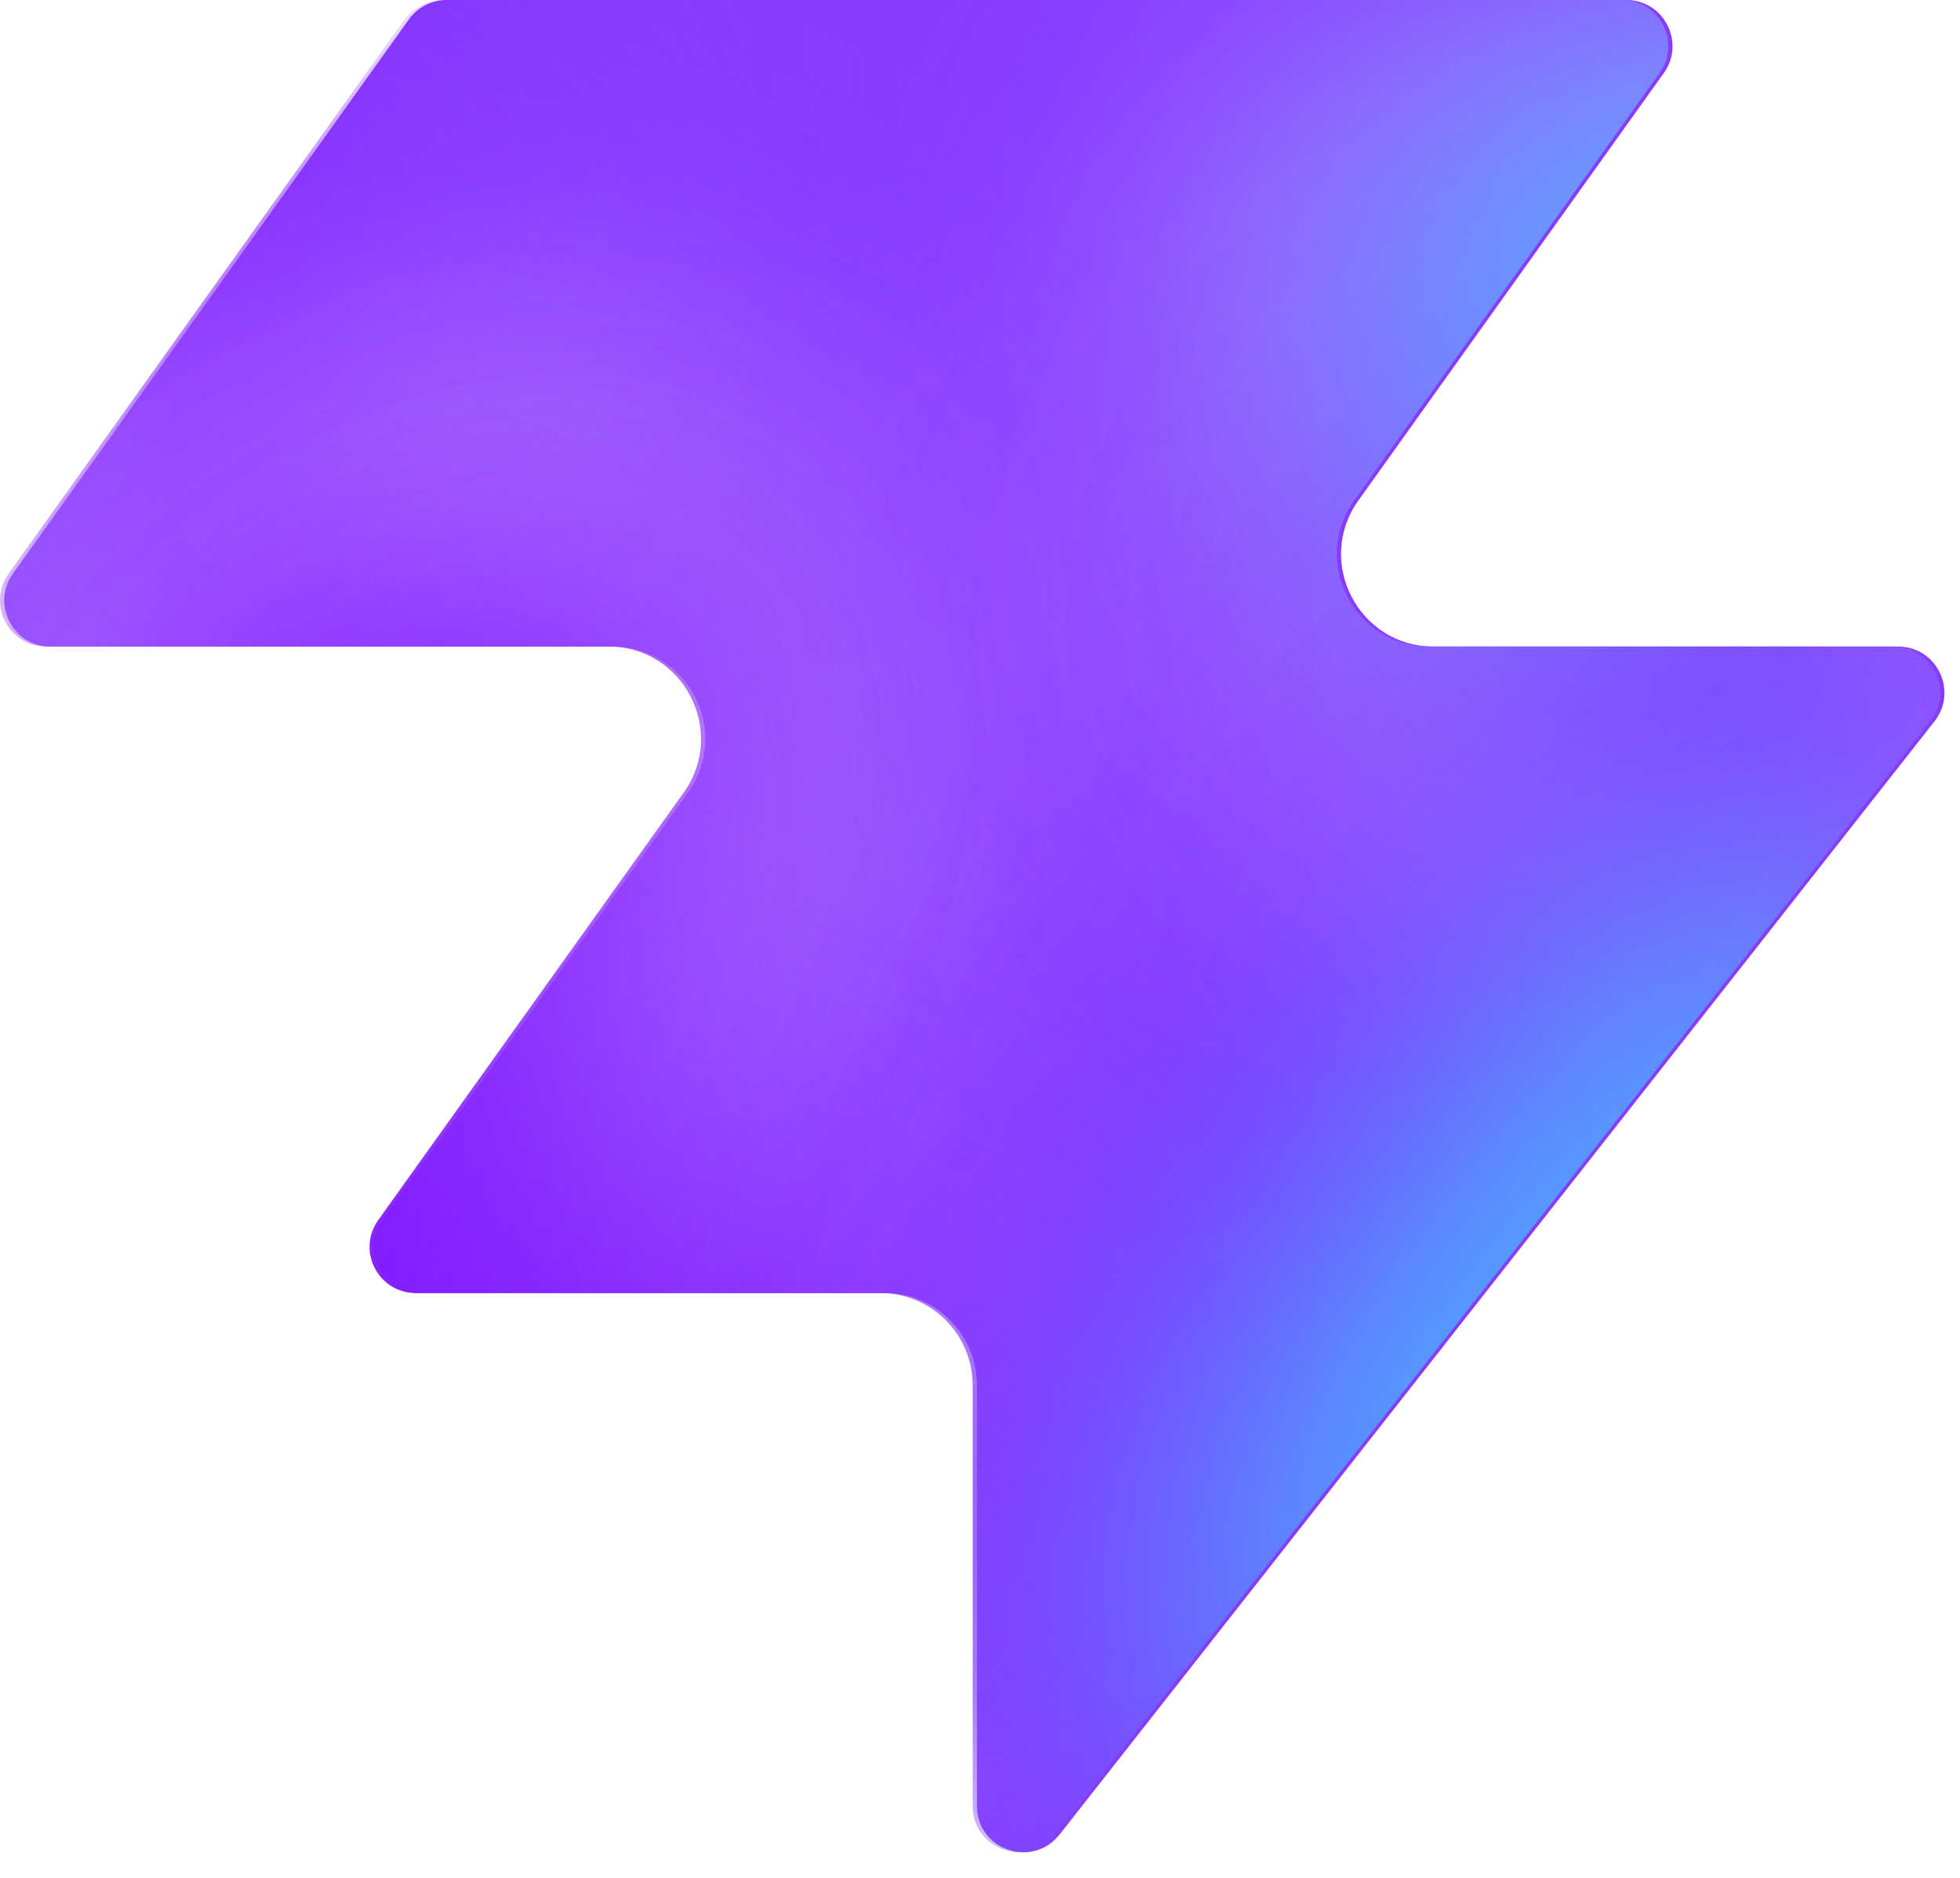
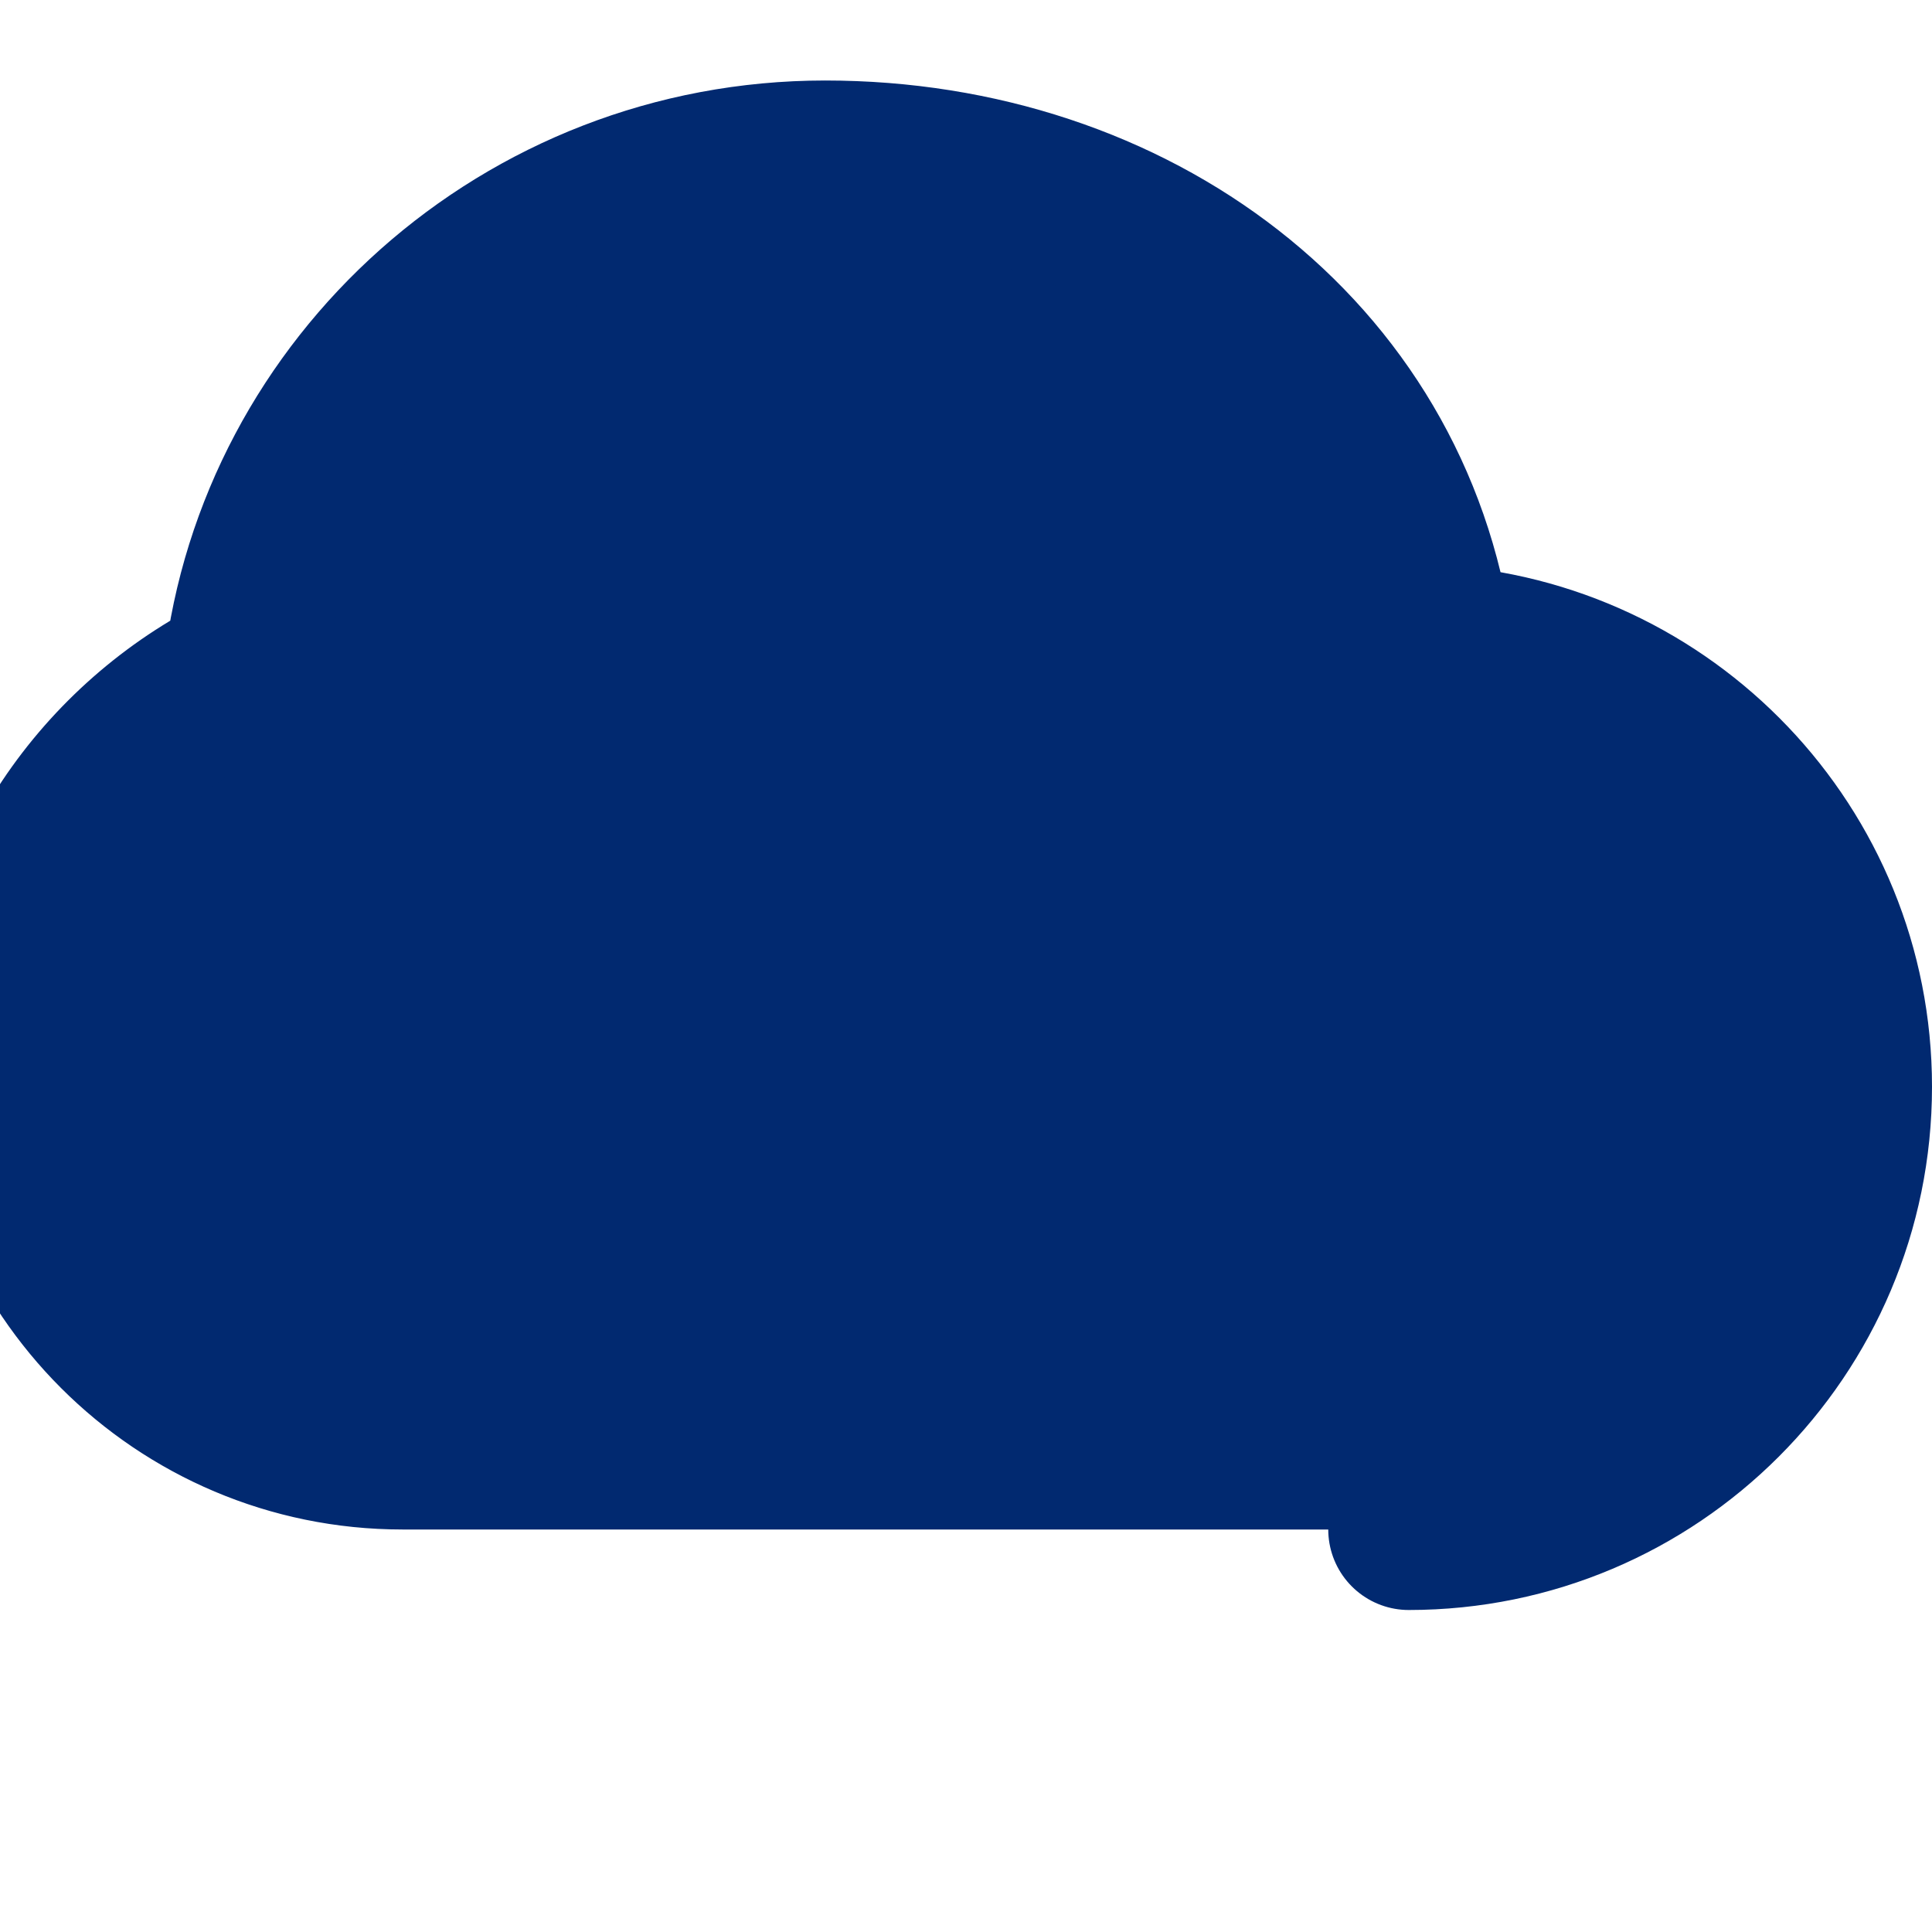
- <svg xmlns="http://www.w3.org/2000/svg" width="48" height="46" fill="none" viewBox="0 0 48 46">
-   <path fill="#863bff" d="M25.946 44.938c-.664.845-2.021.375-2.021-.698V33.937a2.26 2.26 0 0 0-2.262-2.262H10.287c-.92 0-1.456-1.04-.92-1.788l7.48-10.471c1.07-1.497 0-3.578-1.842-3.578H1.237c-.92 0-1.456-1.04-.92-1.788L10.013.474c.214-.297.556-.474.92-.474h28.894c.92 0 1.456 1.04.92 1.788l-7.48 10.471c-1.07 1.498 0 3.579 1.842 3.579h11.377c.943 0 1.473 1.088.89 1.83L25.947 44.94z" style="fill:#863bff;fill:color(display-p3 .525 .23 1);fill-opacity:1" />
-   <mask id="a" width="48" height="46" x="0" y="0" maskUnits="userSpaceOnUse" style="mask-type:alpha">
-     <path fill="#000" d="M25.842 44.938c-.664.844-2.021.375-2.021-.698V33.937a2.26 2.26 0 0 0-2.262-2.262H10.183c-.92 0-1.456-1.04-.92-1.788l7.48-10.471c1.07-1.498 0-3.579-1.842-3.579H1.133c-.92 0-1.456-1.04-.92-1.787L9.91.473c.214-.297.556-.474.92-.474h28.894c.92 0 1.456 1.04.92 1.788l-7.48 10.471c-1.07 1.498 0 3.578 1.842 3.578h11.377c.943 0 1.473 1.088.89 1.832L25.843 44.94z" style="fill:#000;fill-opacity:1" />
-   </mask>
-   <g mask="url(#a)">
-     <g filter="url(#b)">
-       <ellipse cx="5.508" cy="14.704" fill="#ede6ff" rx="5.508" ry="14.704" style="fill:#ede6ff;fill:color(display-p3 .927 .903 1);fill-opacity:1" transform="matrix(.00324 1 1 -.00324 -4.47 31.516)" />
-     </g>
-     <g filter="url(#c)">
-       <ellipse cx="10.399" cy="29.851" fill="#ede6ff" rx="10.399" ry="29.851" style="fill:#ede6ff;fill:color(display-p3 .927 .903 1);fill-opacity:1" transform="matrix(.00324 1 1 -.00324 -39.328 7.883)" />
-     </g>
-     <g filter="url(#d)">
-       <ellipse cx="5.508" cy="30.487" fill="#7e14ff" rx="5.508" ry="30.487" style="fill:#7e14ff;fill:color(display-p3 .492 .077 1);fill-opacity:1" transform="rotate(89.814 -25.913 -14.639)scale(1 -1)" />
-     </g>
-     <g filter="url(#e)">
-       <ellipse cx="5.508" cy="30.599" fill="#7e14ff" rx="5.508" ry="30.599" style="fill:#7e14ff;fill:color(display-p3 .492 .077 1);fill-opacity:1" transform="rotate(89.814 -32.644 -3.334)scale(1 -1)" />
-     </g>
-     <g filter="url(#f)">
-       <ellipse cx="5.508" cy="30.599" fill="#7e14ff" rx="5.508" ry="30.599" style="fill:#7e14ff;fill:color(display-p3 .492 .077 1);fill-opacity:1" transform="matrix(.00324 1 1 -.00324 -34.34 30.47)" />
-     </g>
-     <g filter="url(#g)">
-       <ellipse cx="14.072" cy="22.078" fill="#ede6ff" rx="14.072" ry="22.078" style="fill:#ede6ff;fill:color(display-p3 .927 .903 1);fill-opacity:1" transform="rotate(93.35 24.506 48.493)scale(-1 1)" />
-     </g>
-     <g filter="url(#h)">
-       <ellipse cx="3.47" cy="21.501" fill="#7e14ff" rx="3.47" ry="21.501" style="fill:#7e14ff;fill:color(display-p3 .492 .077 1);fill-opacity:1" transform="rotate(89.009 28.708 47.59)scale(-1 1)" />
-     </g>
-     <g filter="url(#i)">
-       <ellipse cx="3.47" cy="21.501" fill="#7e14ff" rx="3.47" ry="21.501" style="fill:#7e14ff;fill:color(display-p3 .492 .077 1);fill-opacity:1" transform="rotate(89.009 28.708 47.59)scale(-1 1)" />
-     </g>
-     <g filter="url(#j)">
-       <ellipse cx=".387" cy="8.972" fill="#7e14ff" rx="4.407" ry="29.108" style="fill:#7e14ff;fill:color(display-p3 .492 .077 1);fill-opacity:1" transform="rotate(39.51 .387 8.972)" />
-     </g>
-     <g filter="url(#k)">
-       <ellipse cx="47.523" cy="-6.092" fill="#7e14ff" rx="4.407" ry="29.108" style="fill:#7e14ff;fill:color(display-p3 .492 .077 1);fill-opacity:1" transform="rotate(37.892 47.523 -6.092)" />
-     </g>
-     <g filter="url(#l)">
-       <ellipse cx="41.412" cy="6.333" fill="#47bfff" rx="5.971" ry="9.665" style="fill:#47bfff;fill:color(display-p3 .28 .748 1);fill-opacity:1" transform="rotate(37.892 41.412 6.333)" />
-     </g>
-     <g filter="url(#m)">
-       <ellipse cx="-1.879" cy="38.332" fill="#7e14ff" rx="4.407" ry="29.108" style="fill:#7e14ff;fill:color(display-p3 .492 .077 1);fill-opacity:1" transform="rotate(37.892 -1.88 38.332)" />
-     </g>
-     <g filter="url(#n)">
-       <ellipse cx="-1.879" cy="38.332" fill="#7e14ff" rx="4.407" ry="29.108" style="fill:#7e14ff;fill:color(display-p3 .492 .077 1);fill-opacity:1" transform="rotate(37.892 -1.88 38.332)" />
-     </g>
-     <g filter="url(#o)">
-       <ellipse cx="35.651" cy="29.907" fill="#7e14ff" rx="4.407" ry="29.108" style="fill:#7e14ff;fill:color(display-p3 .492 .077 1);fill-opacity:1" transform="rotate(37.892 35.651 29.907)" />
-     </g>
-     <g filter="url(#p)">
-       <ellipse cx="38.418" cy="32.4" fill="#47bfff" rx="5.971" ry="15.297" style="fill:#47bfff;fill:color(display-p3 .28 .748 1);fill-opacity:1" transform="rotate(37.892 38.418 32.4)" />
-     </g>
-   </g>
-   <defs>
-     <filter id="b" width="60.045" height="41.654" x="-19.77" y="16.149" color-interpolation-filters="sRGB" filterUnits="userSpaceOnUse">
-       <feFlood flood-opacity="0" result="BackgroundImageFix" />
-       <feBlend in="SourceGraphic" in2="BackgroundImageFix" result="shape" />
-       <feGaussianBlur result="effect1_foregroundBlur_2002_17158" stdDeviation="7.659" />
-     </filter>
-     <filter id="c" width="90.34" height="51.437" x="-54.613" y="-7.533" color-interpolation-filters="sRGB" filterUnits="userSpaceOnUse">
-       <feFlood flood-opacity="0" result="BackgroundImageFix" />
-       <feBlend in="SourceGraphic" in2="BackgroundImageFix" result="shape" />
-       <feGaussianBlur result="effect1_foregroundBlur_2002_17158" stdDeviation="7.659" />
-     </filter>
-     <filter id="d" width="79.355" height="29.4" x="-49.64" y="2.03" color-interpolation-filters="sRGB" filterUnits="userSpaceOnUse">
-       <feFlood flood-opacity="0" result="BackgroundImageFix" />
-       <feBlend in="SourceGraphic" in2="BackgroundImageFix" result="shape" />
-       <feGaussianBlur result="effect1_foregroundBlur_2002_17158" stdDeviation="4.596" />
-     </filter>
-     <filter id="e" width="79.579" height="29.4" x="-45.045" y="20.029" color-interpolation-filters="sRGB" filterUnits="userSpaceOnUse">
-       <feFlood flood-opacity="0" result="BackgroundImageFix" />
-       <feBlend in="SourceGraphic" in2="BackgroundImageFix" result="shape" />
-       <feGaussianBlur result="effect1_foregroundBlur_2002_17158" stdDeviation="4.596" />
-     </filter>
-     <filter id="f" width="79.579" height="29.4" x="-43.513" y="21.178" color-interpolation-filters="sRGB" filterUnits="userSpaceOnUse">
-       <feFlood flood-opacity="0" result="BackgroundImageFix" />
-       <feBlend in="SourceGraphic" in2="BackgroundImageFix" result="shape" />
-       <feGaussianBlur result="effect1_foregroundBlur_2002_17158" stdDeviation="4.596" />
-     </filter>
-     <filter id="g" width="74.749" height="58.852" x="15.756" y="-17.901" color-interpolation-filters="sRGB" filterUnits="userSpaceOnUse">
-       <feFlood flood-opacity="0" result="BackgroundImageFix" />
-       <feBlend in="SourceGraphic" in2="BackgroundImageFix" result="shape" />
-       <feGaussianBlur result="effect1_foregroundBlur_2002_17158" stdDeviation="7.659" />
-     </filter>
-     <filter id="h" width="61.377" height="25.362" x="23.548" y="2.284" color-interpolation-filters="sRGB" filterUnits="userSpaceOnUse">
-       <feFlood flood-opacity="0" result="BackgroundImageFix" />
-       <feBlend in="SourceGraphic" in2="BackgroundImageFix" result="shape" />
-       <feGaussianBlur result="effect1_foregroundBlur_2002_17158" stdDeviation="4.596" />
-     </filter>
-     <filter id="i" width="61.377" height="25.362" x="23.548" y="2.284" color-interpolation-filters="sRGB" filterUnits="userSpaceOnUse">
-       <feFlood flood-opacity="0" result="BackgroundImageFix" />
-       <feBlend in="SourceGraphic" in2="BackgroundImageFix" result="shape" />
-       <feGaussianBlur result="effect1_foregroundBlur_2002_17158" stdDeviation="4.596" />
-     </filter>
-     <filter id="j" width="56.045" height="63.649" x="-27.636" y="-22.853" color-interpolation-filters="sRGB" filterUnits="userSpaceOnUse">
-       <feFlood flood-opacity="0" result="BackgroundImageFix" />
-       <feBlend in="SourceGraphic" in2="BackgroundImageFix" result="shape" />
-       <feGaussianBlur result="effect1_foregroundBlur_2002_17158" stdDeviation="4.596" />
-     </filter>
-     <filter id="k" width="54.814" height="64.646" x="20.116" y="-38.415" color-interpolation-filters="sRGB" filterUnits="userSpaceOnUse">
-       <feFlood flood-opacity="0" result="BackgroundImageFix" />
-       <feBlend in="SourceGraphic" in2="BackgroundImageFix" result="shape" />
-       <feGaussianBlur result="effect1_foregroundBlur_2002_17158" stdDeviation="4.596" />
-     </filter>
-     <filter id="l" width="33.541" height="35.313" x="24.641" y="-11.323" color-interpolation-filters="sRGB" filterUnits="userSpaceOnUse">
-       <feFlood flood-opacity="0" result="BackgroundImageFix" />
-       <feBlend in="SourceGraphic" in2="BackgroundImageFix" result="shape" />
-       <feGaussianBlur result="effect1_foregroundBlur_2002_17158" stdDeviation="4.596" />
-     </filter>
-     <filter id="m" width="54.814" height="64.646" x="-29.286" y="6.009" color-interpolation-filters="sRGB" filterUnits="userSpaceOnUse">
-       <feFlood flood-opacity="0" result="BackgroundImageFix" />
-       <feBlend in="SourceGraphic" in2="BackgroundImageFix" result="shape" />
-       <feGaussianBlur result="effect1_foregroundBlur_2002_17158" stdDeviation="4.596" />
-     </filter>
-     <filter id="n" width="54.814" height="64.646" x="-29.286" y="6.009" color-interpolation-filters="sRGB" filterUnits="userSpaceOnUse">
-       <feFlood flood-opacity="0" result="BackgroundImageFix" />
-       <feBlend in="SourceGraphic" in2="BackgroundImageFix" result="shape" />
-       <feGaussianBlur result="effect1_foregroundBlur_2002_17158" stdDeviation="4.596" />
-     </filter>
-     <filter id="o" width="54.814" height="64.646" x="8.244" y="-2.416" color-interpolation-filters="sRGB" filterUnits="userSpaceOnUse">
-       <feFlood flood-opacity="0" result="BackgroundImageFix" />
-       <feBlend in="SourceGraphic" in2="BackgroundImageFix" result="shape" />
-       <feGaussianBlur result="effect1_foregroundBlur_2002_17158" stdDeviation="4.596" />
-     </filter>
-     <filter id="p" width="39.409" height="43.623" x="18.713" y="10.588" color-interpolation-filters="sRGB" filterUnits="userSpaceOnUse">
-       <feFlood flood-opacity="0" result="BackgroundImageFix" />
-       <feBlend in="SourceGraphic" in2="BackgroundImageFix" result="shape" />
-       <feGaussianBlur result="effect1_foregroundBlur_2002_17158" stdDeviation="4.596" />
-     </filter>
-   </defs>
+ <svg xmlns="http://www.w3.org/2000/svg" width="32" height="32" viewBox="0 0 24 24" fill="none" stroke="#012970" stroke-width="2" stroke-linecap="round" stroke-linejoin="round">
+   <path d="M17.5 19c3.037 0 5.5-2.463 5.5-5.5 0-2.934-2.304-5.326-5.204-5.485C17.29 4.39 14.07 2 10.25 2 6.51 2 3.44 4.8 3.03 8.35 1.28 9.21 0 11.02 0 13c0 2.76 2.24 5 5 5h12.5" fill="#012970" />
</svg>
